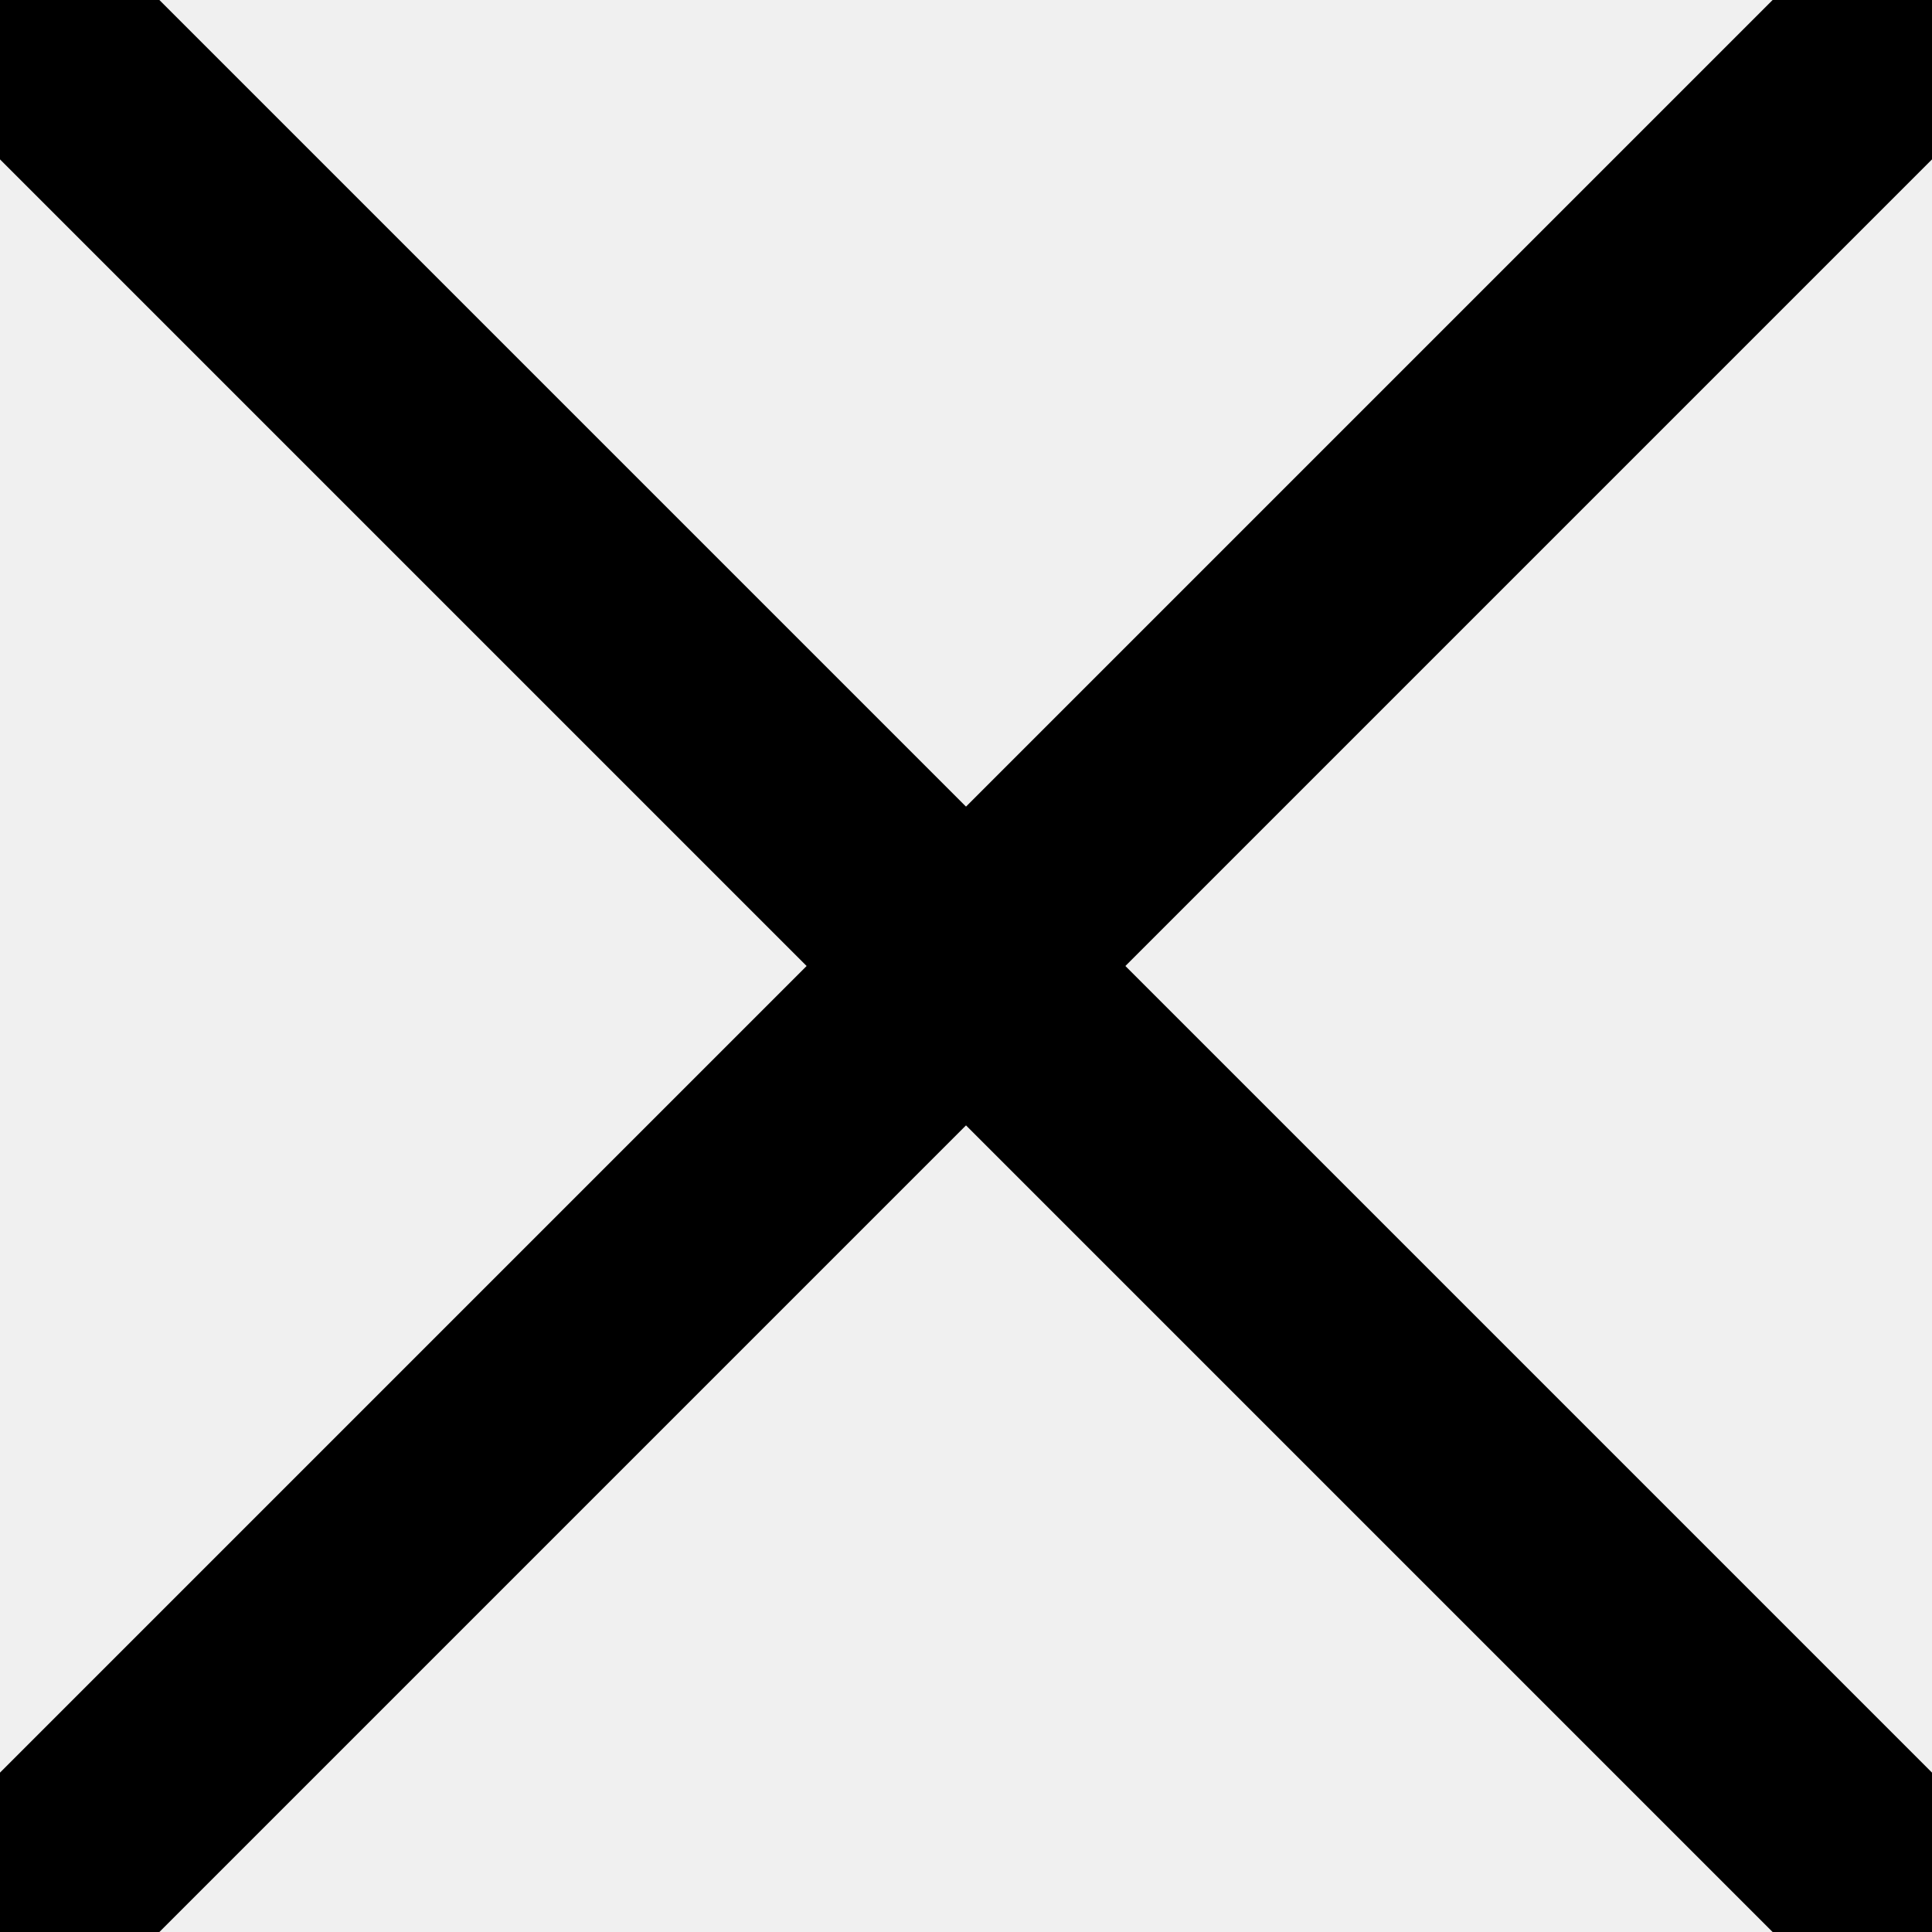
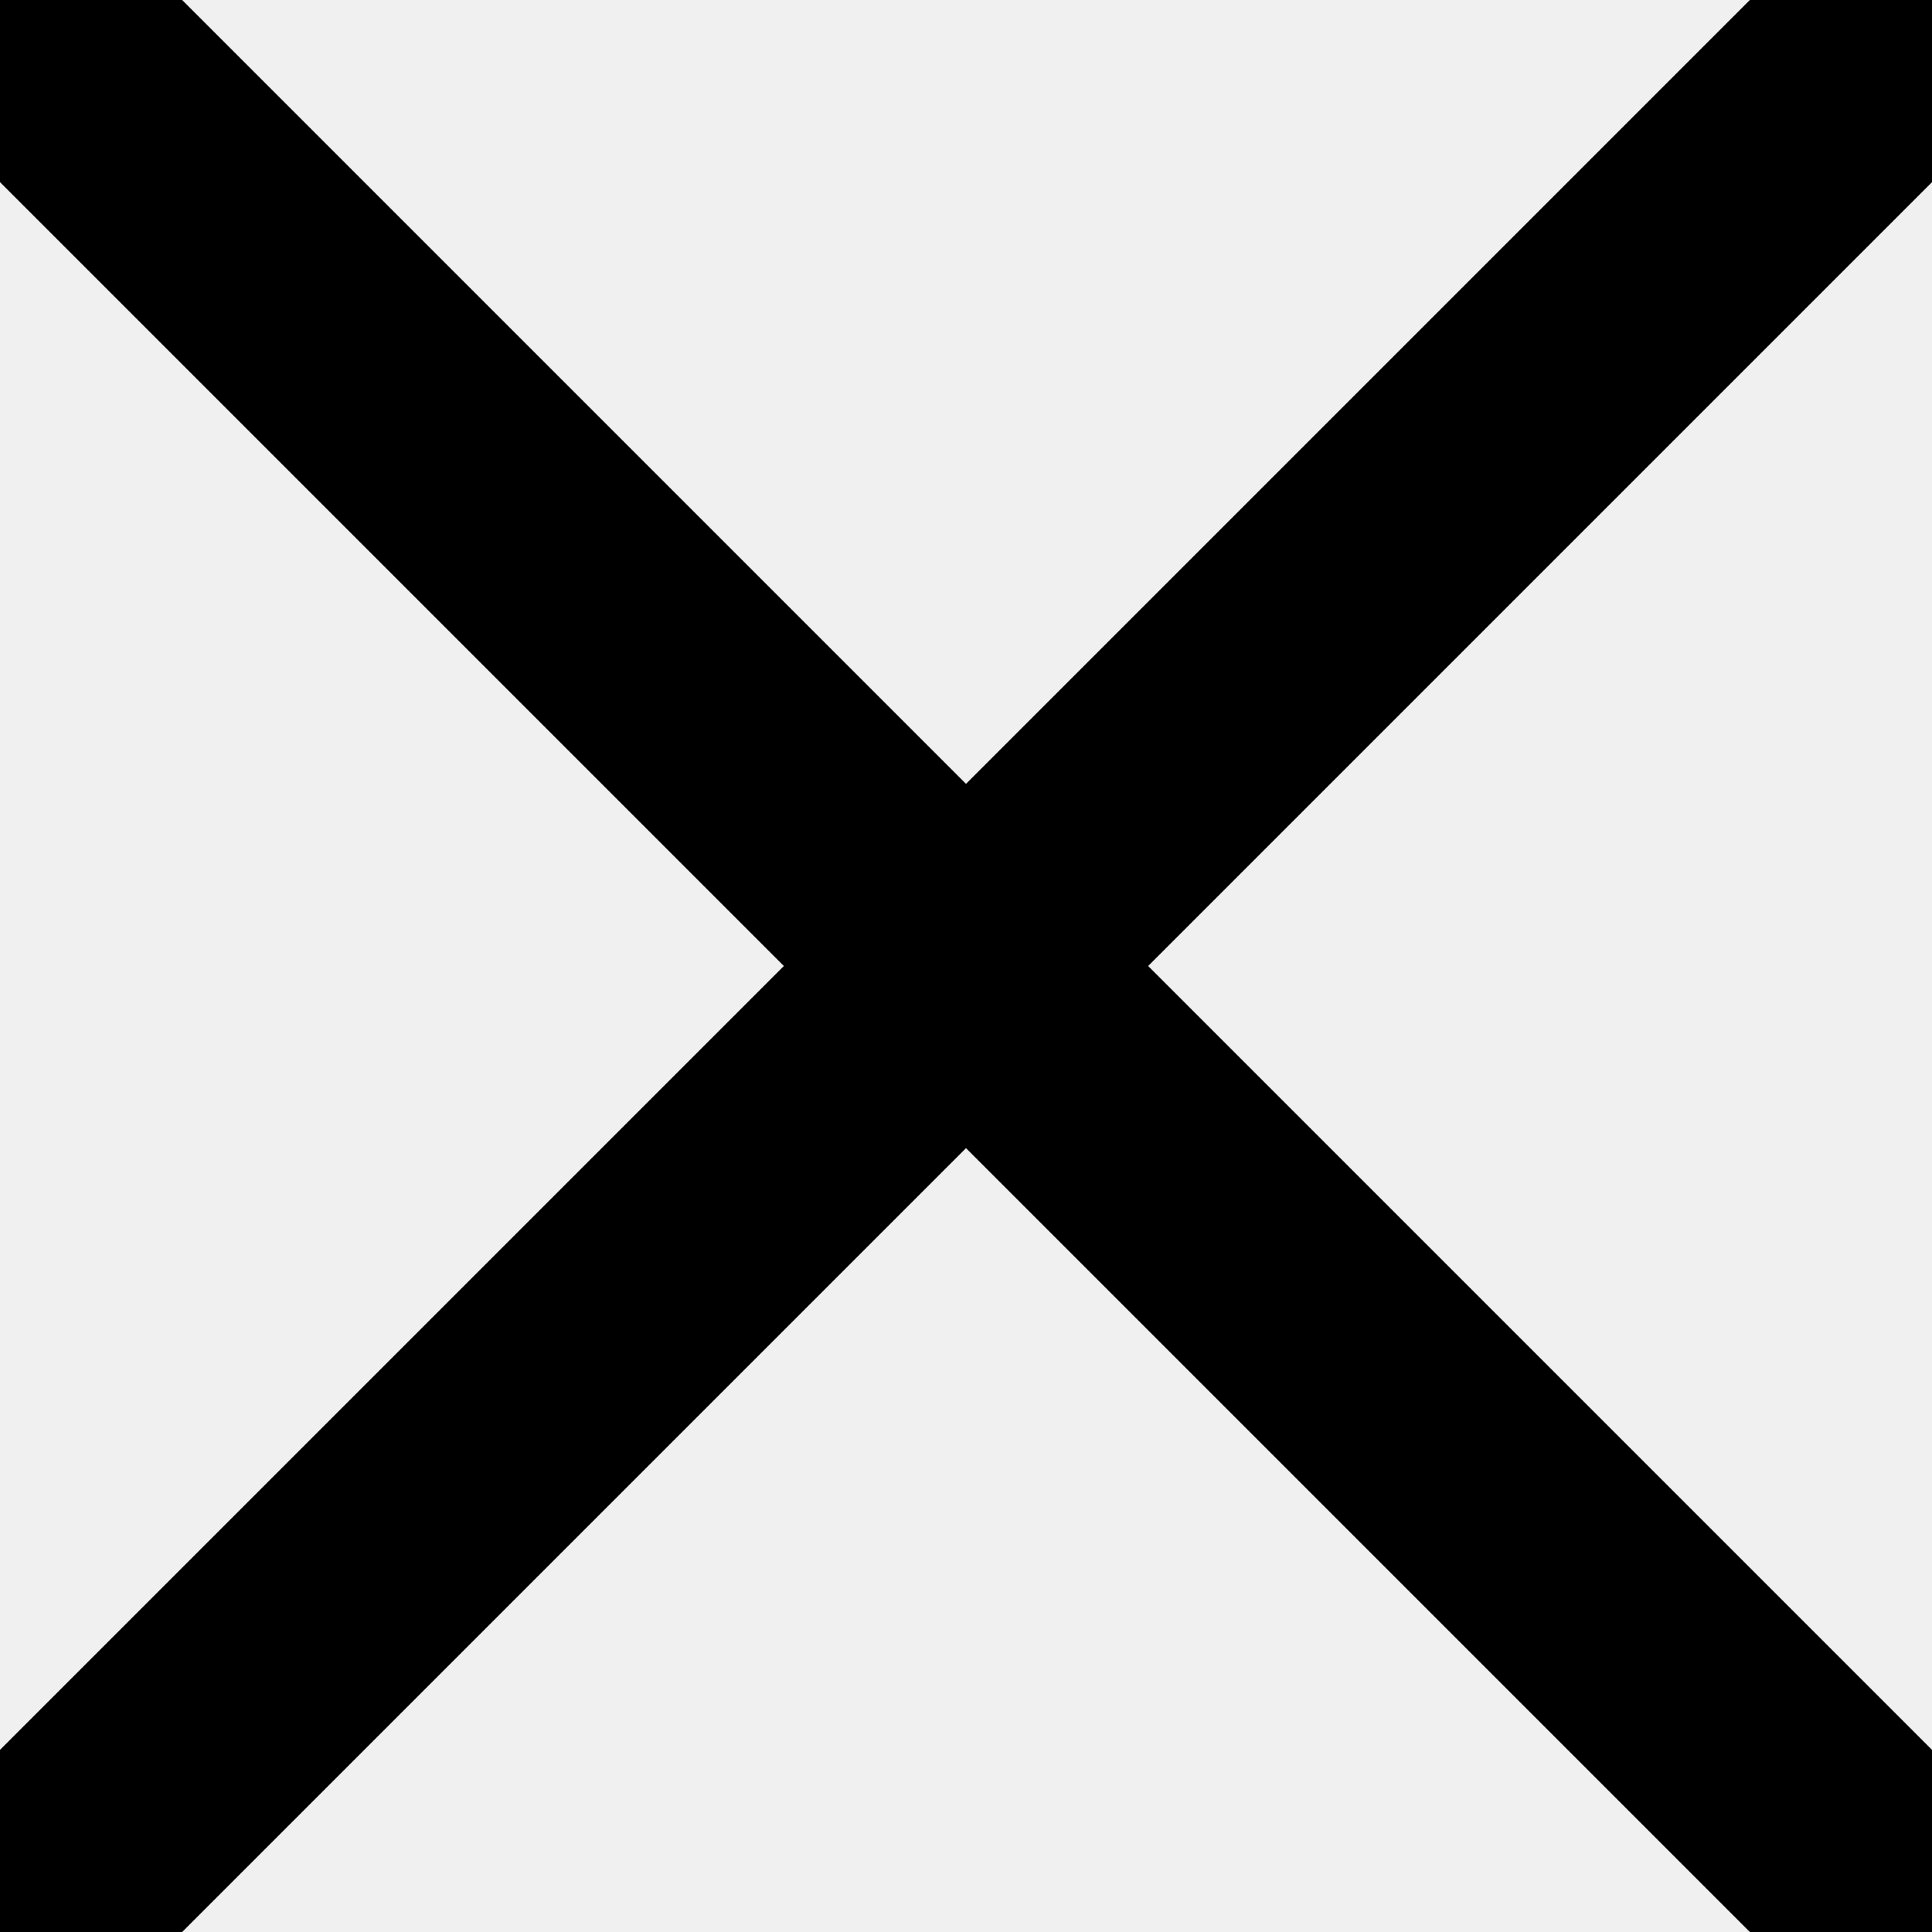
<svg xmlns="http://www.w3.org/2000/svg" width="60" height="60" viewBox="0 0 60 60" fill="none">
  <g clip-path="url(#clip0_208_4609)">
-     <path d="M0 60L60 0" stroke="black" stroke-width="7" stroke-linecap="round" stroke-linejoin="round" />
-     <path d="M0 0L60 60" stroke="black" stroke-width="7" stroke-linecap="round" stroke-linejoin="round" />
+     <path d="M0 60L60 0" stroke="currentColor" stroke-width="8" stroke-linecap="round" stroke-linejoin="round" />
+     <path d="M0 0L60 60" stroke="currentColor" stroke-width="8" stroke-linecap="round" stroke-linejoin="round" />
  </g>
  <defs>
    <clipPath id="clip0_208_4609">
      <rect width="60" height="60" fill="white" />
    </clipPath>
  </defs>
</svg>
